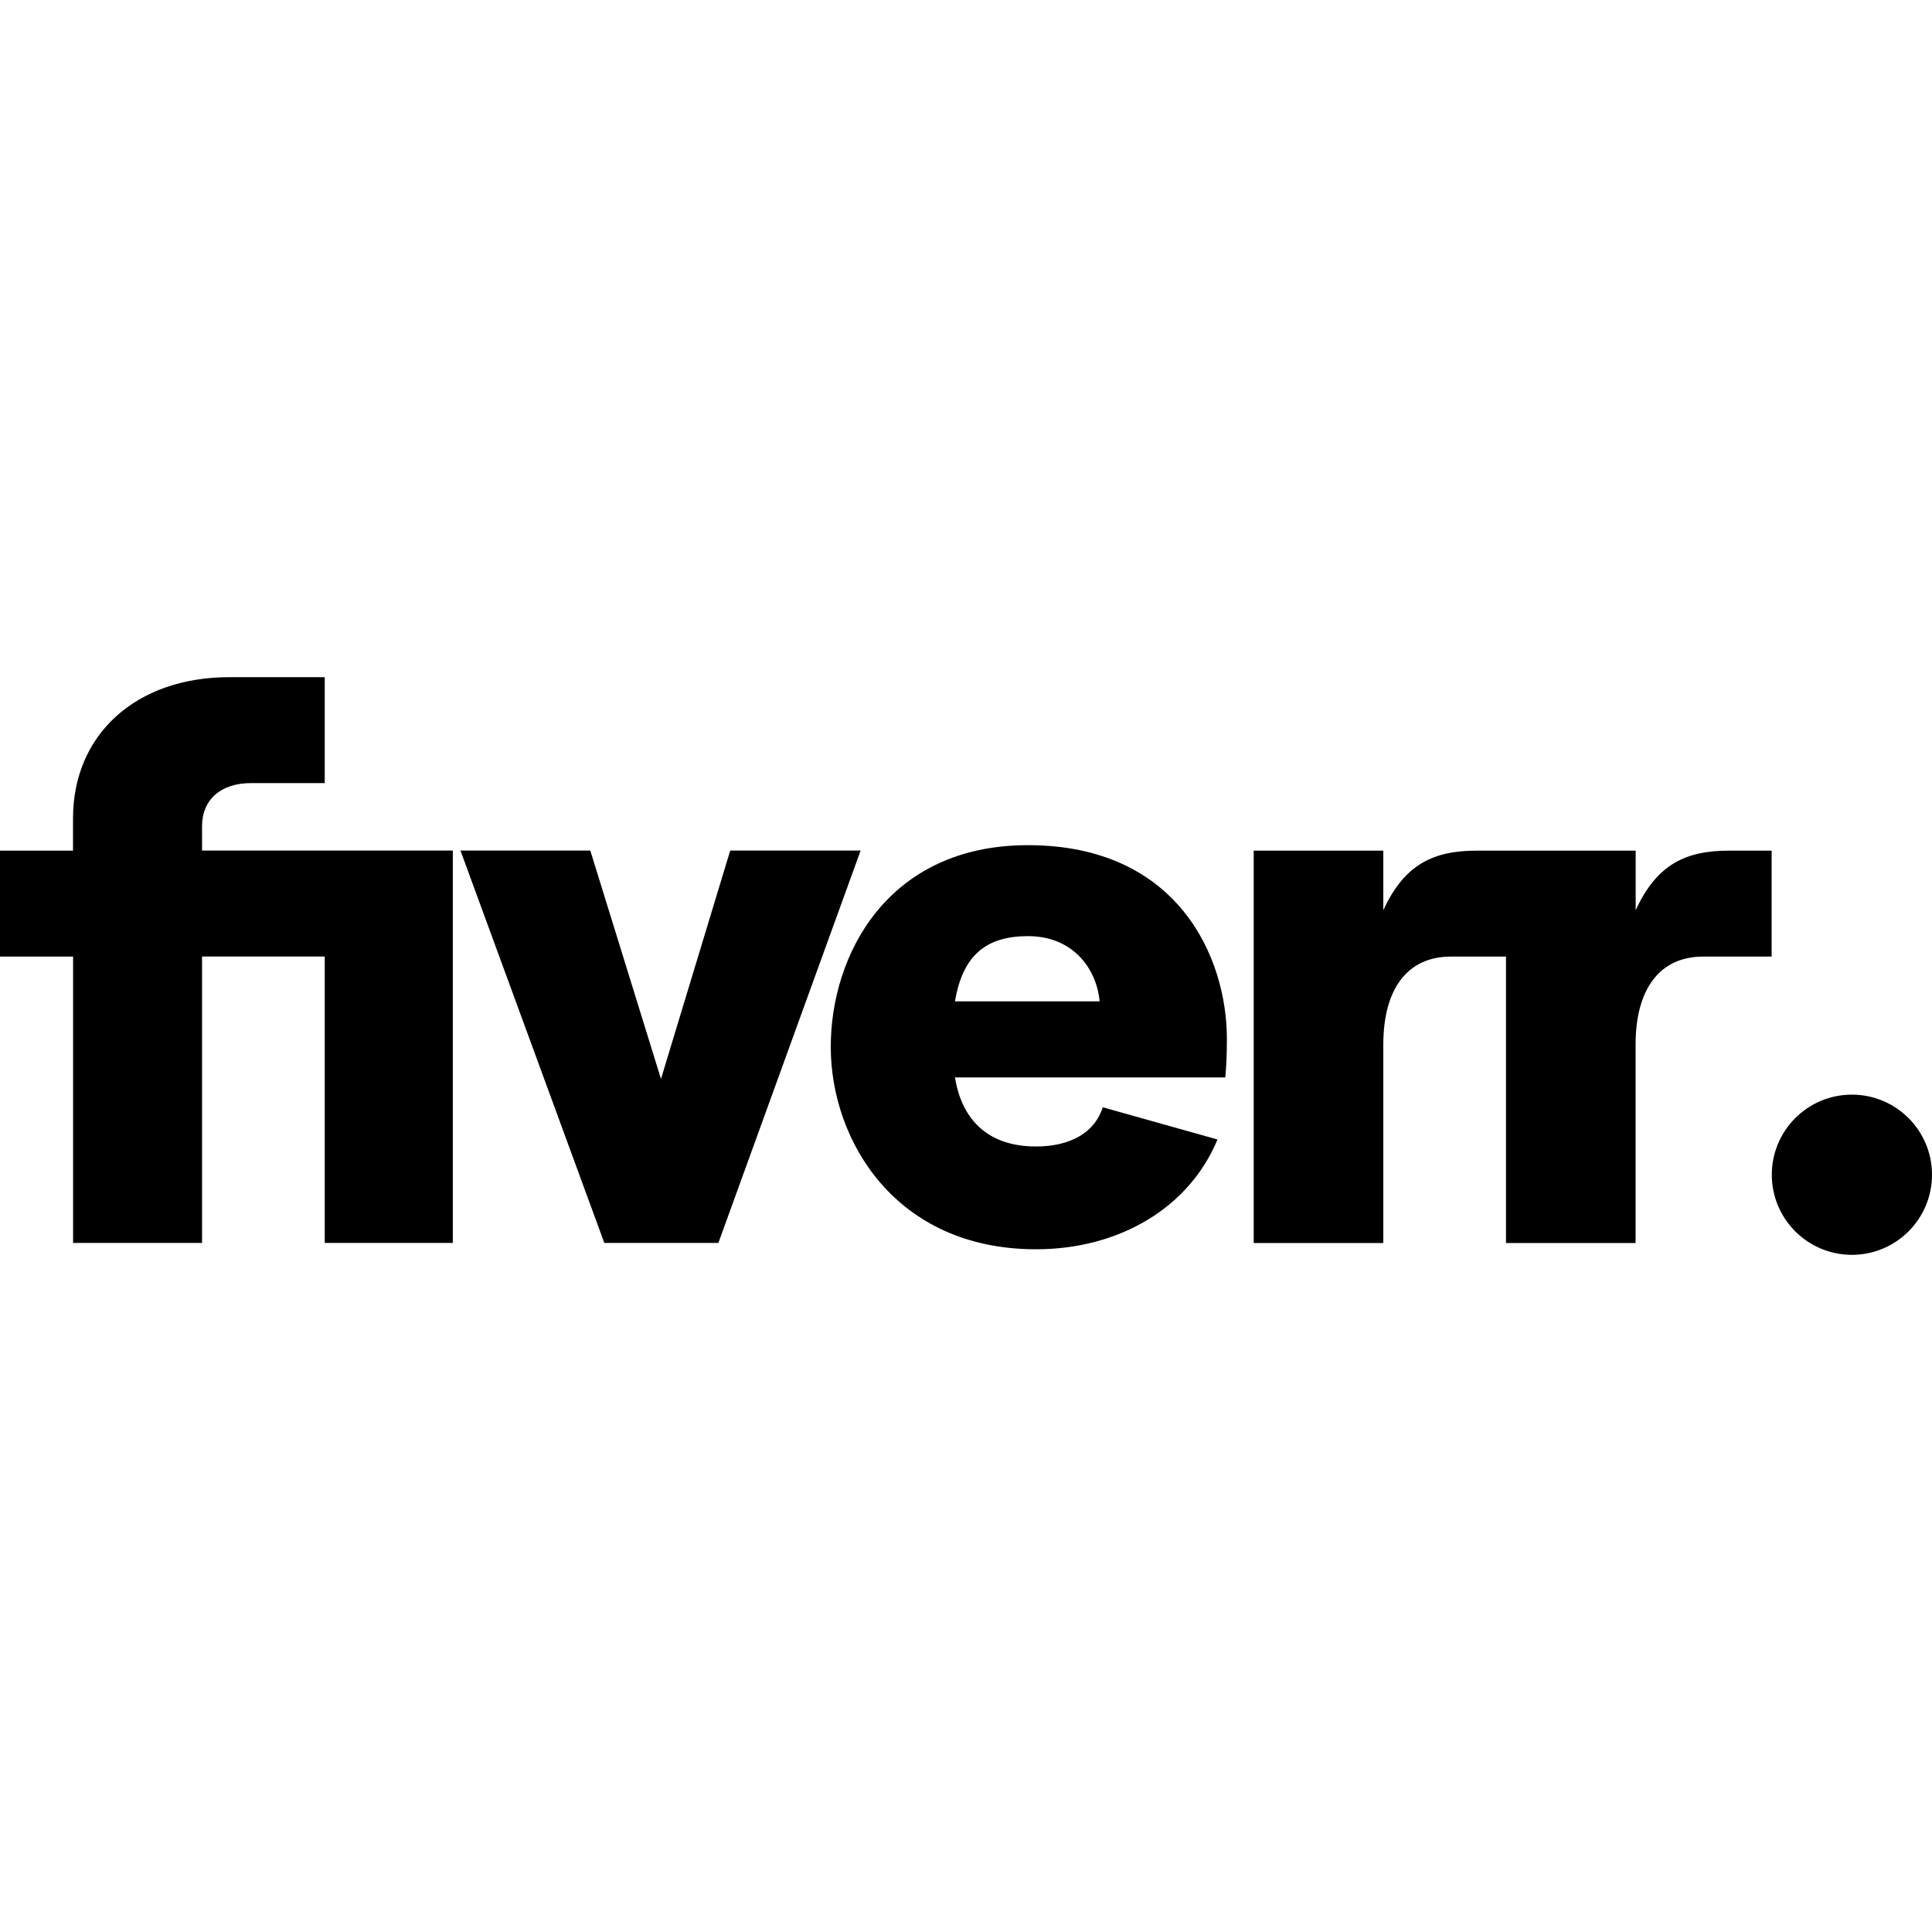
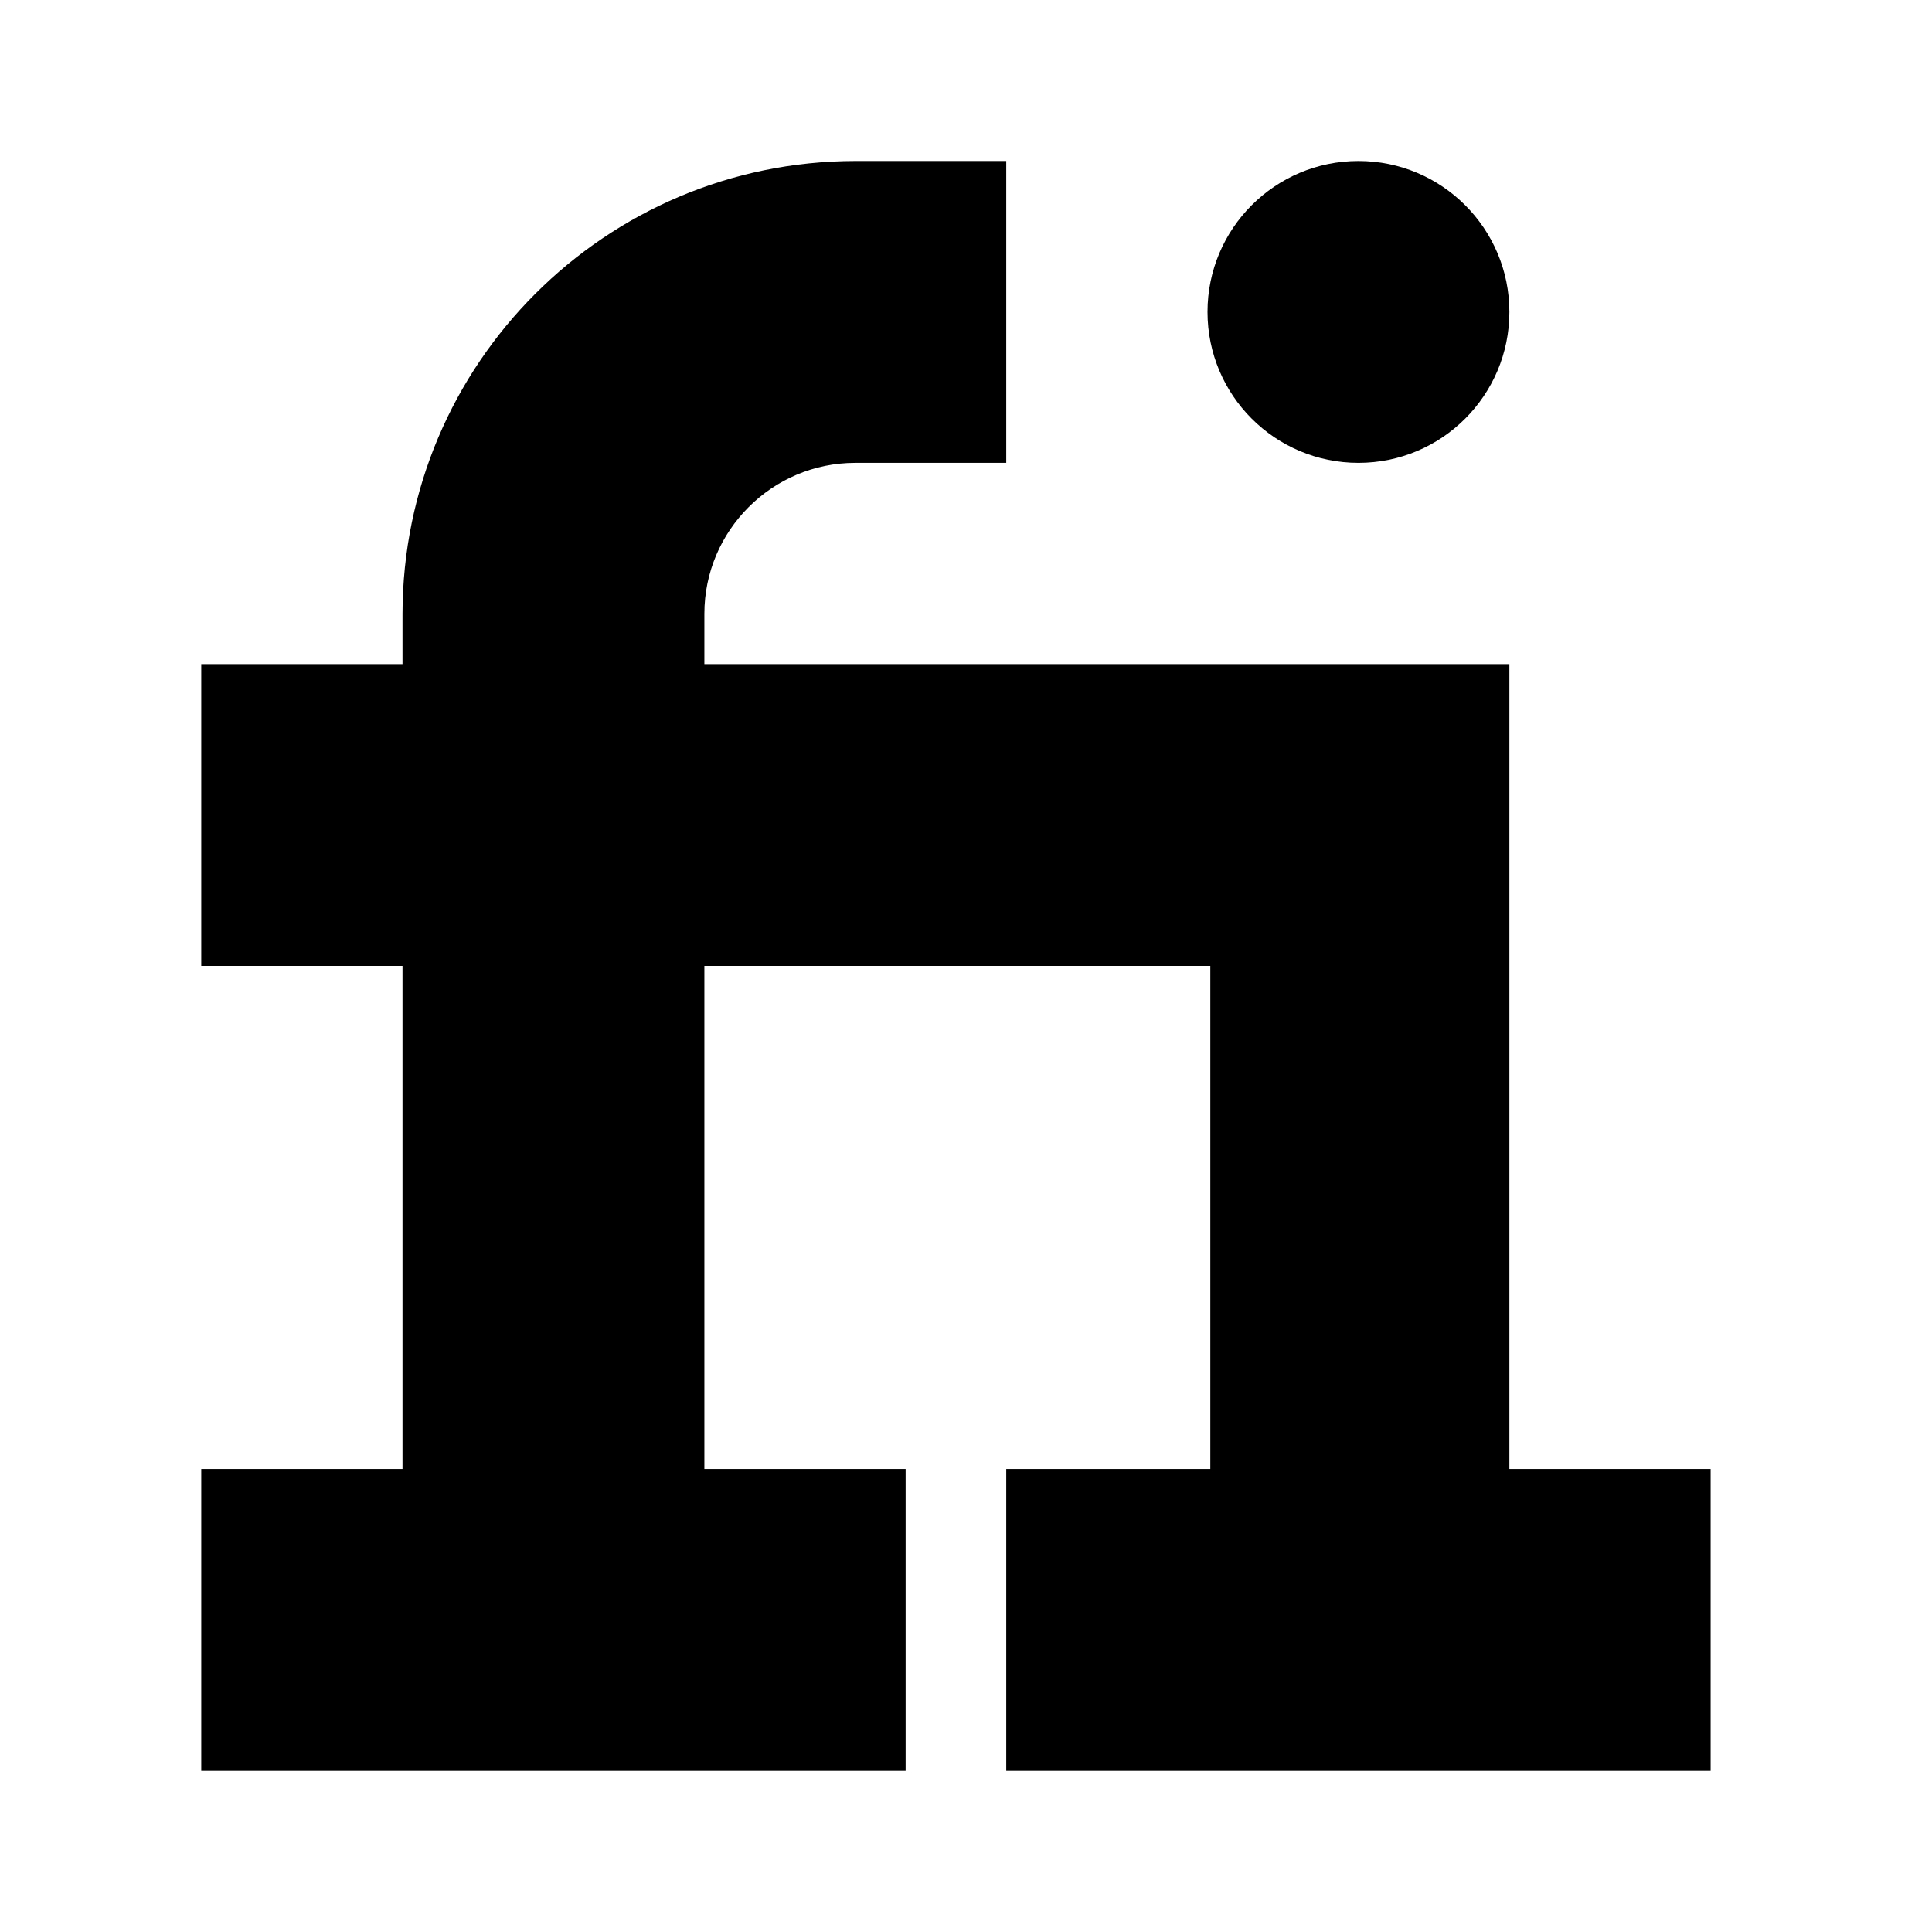
- <svg xmlns="http://www.w3.org/2000/svg" role="img" viewBox="0 0 24 24">
-   <path d="M23.004 15.588a.995.995 0 1 0 .002-1.99.995.995 0 0 0-.002 1.99zm-.996-3.705h-.85c-.546 0-.84.41-.84 1.092v2.466h-1.61v-3.558h-.684c-.547 0-.84.41-.84 1.092v2.466h-1.61v-4.874h1.61v.74c.264-.574.626-.74 1.163-.74h1.972v.74c.264-.574.625-.74 1.162-.74h.527v1.316zm-6.786 1.501h-3.359c.088.546.43.858 1.006.858.43 0 .732-.175.83-.487l1.425.4c-.351.848-1.22 1.364-2.255 1.364-1.748 0-2.549-1.355-2.549-2.515 0-1.14.703-2.505 2.45-2.505 1.856 0 2.471 1.384 2.471 2.408 0 .224-.01.37-.02.477zm-1.562-.945c-.04-.42-.342-.81-.889-.81-.508 0-.81.225-.908.81h1.797zM7.508 15.44h1.416l1.767-4.874h-1.62l-.86 2.837-.878-2.837H5.72l1.787 4.874zm-6.6 0H2.51v-3.558h1.524v3.558h1.591v-4.874H2.51v-.302c0-.332.235-.536.606-.536h.918V8.412H2.85c-1.162 0-1.943.712-1.943 1.755v.4H0v1.316h.908v3.558z" />
+ <svg xmlns="http://www.w3.org/2000/svg" fill="#000000" width="800px" height="800px" viewBox="-2.5 -2 24 24" preserveAspectRatio="xMinYMin" class="jam jam-fiverr">
+   <path d="M16.25 16.25v-10h-10v-.625c0-1.034.841-1.875 1.875-1.875H10V0H8.125A5.632 5.632 0 0 0 2.5 5.625v.625H0V10h2.5v6.25H0V20h8.75v-3.75h-2.5V10h6.285v6.25H10V20h8.75v-3.75h-2.5z" />
+   <circle cx="14.375" cy="1.875" r="1.875" />
</svg>
